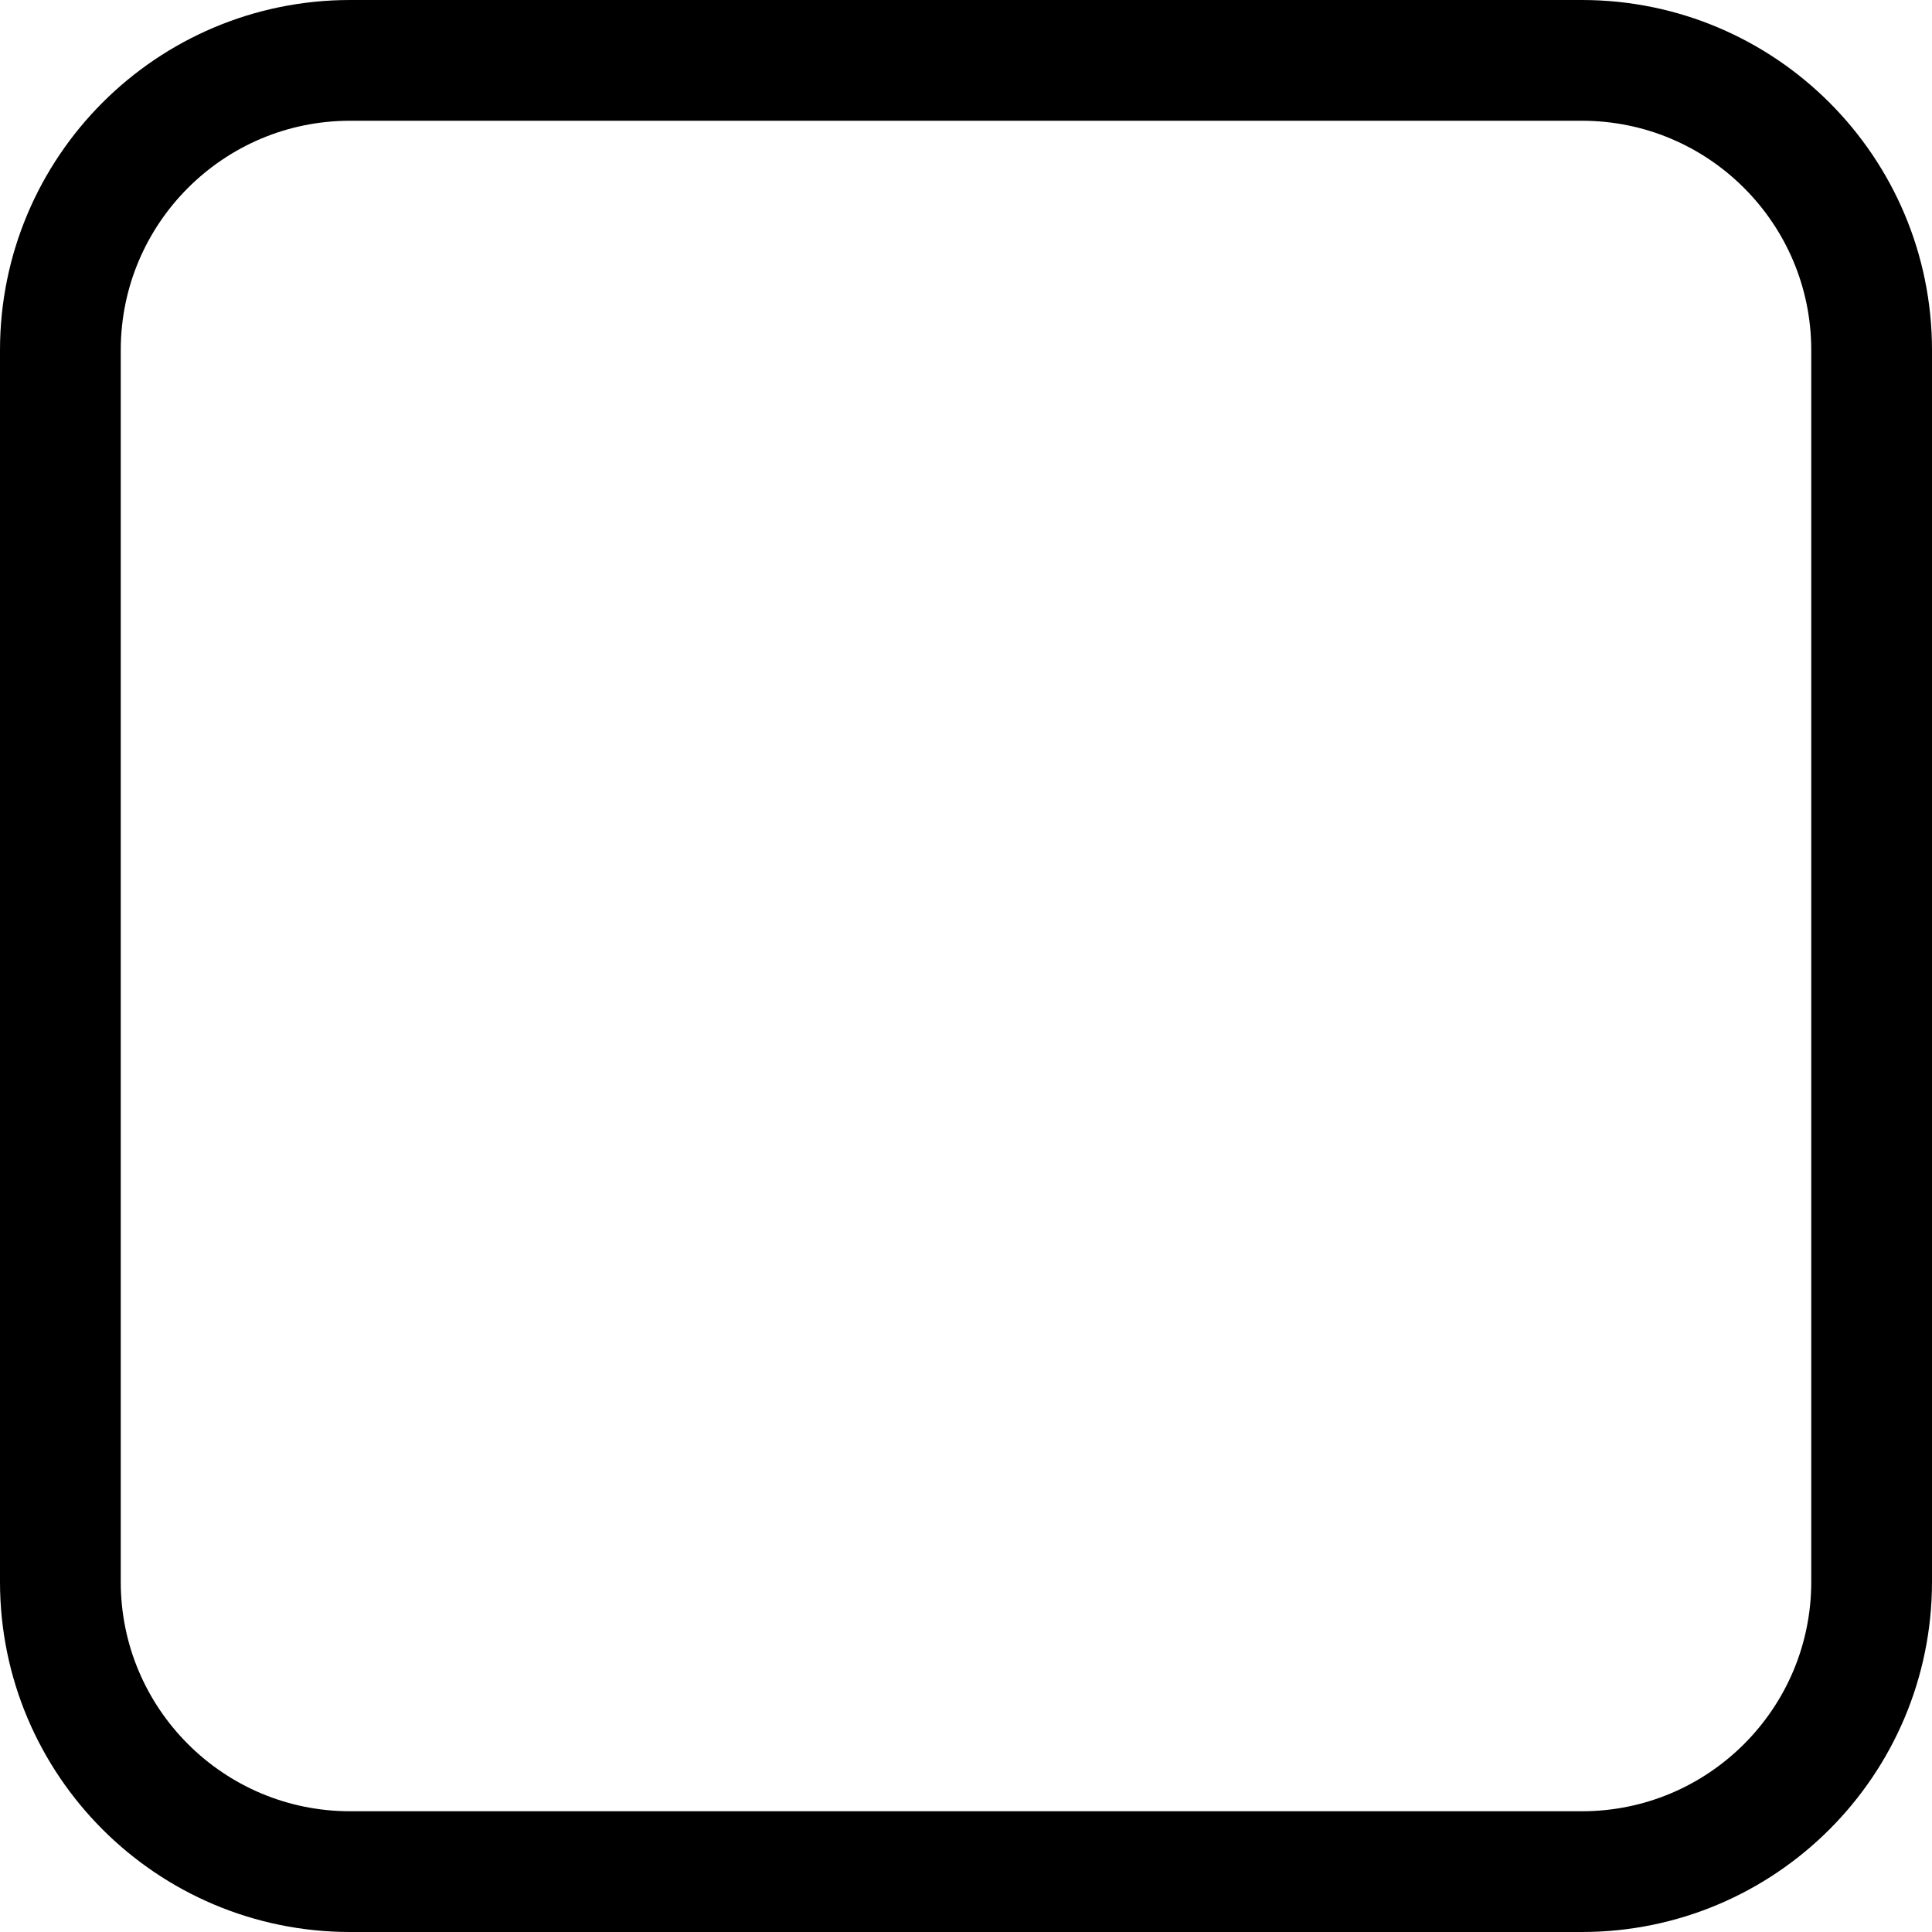
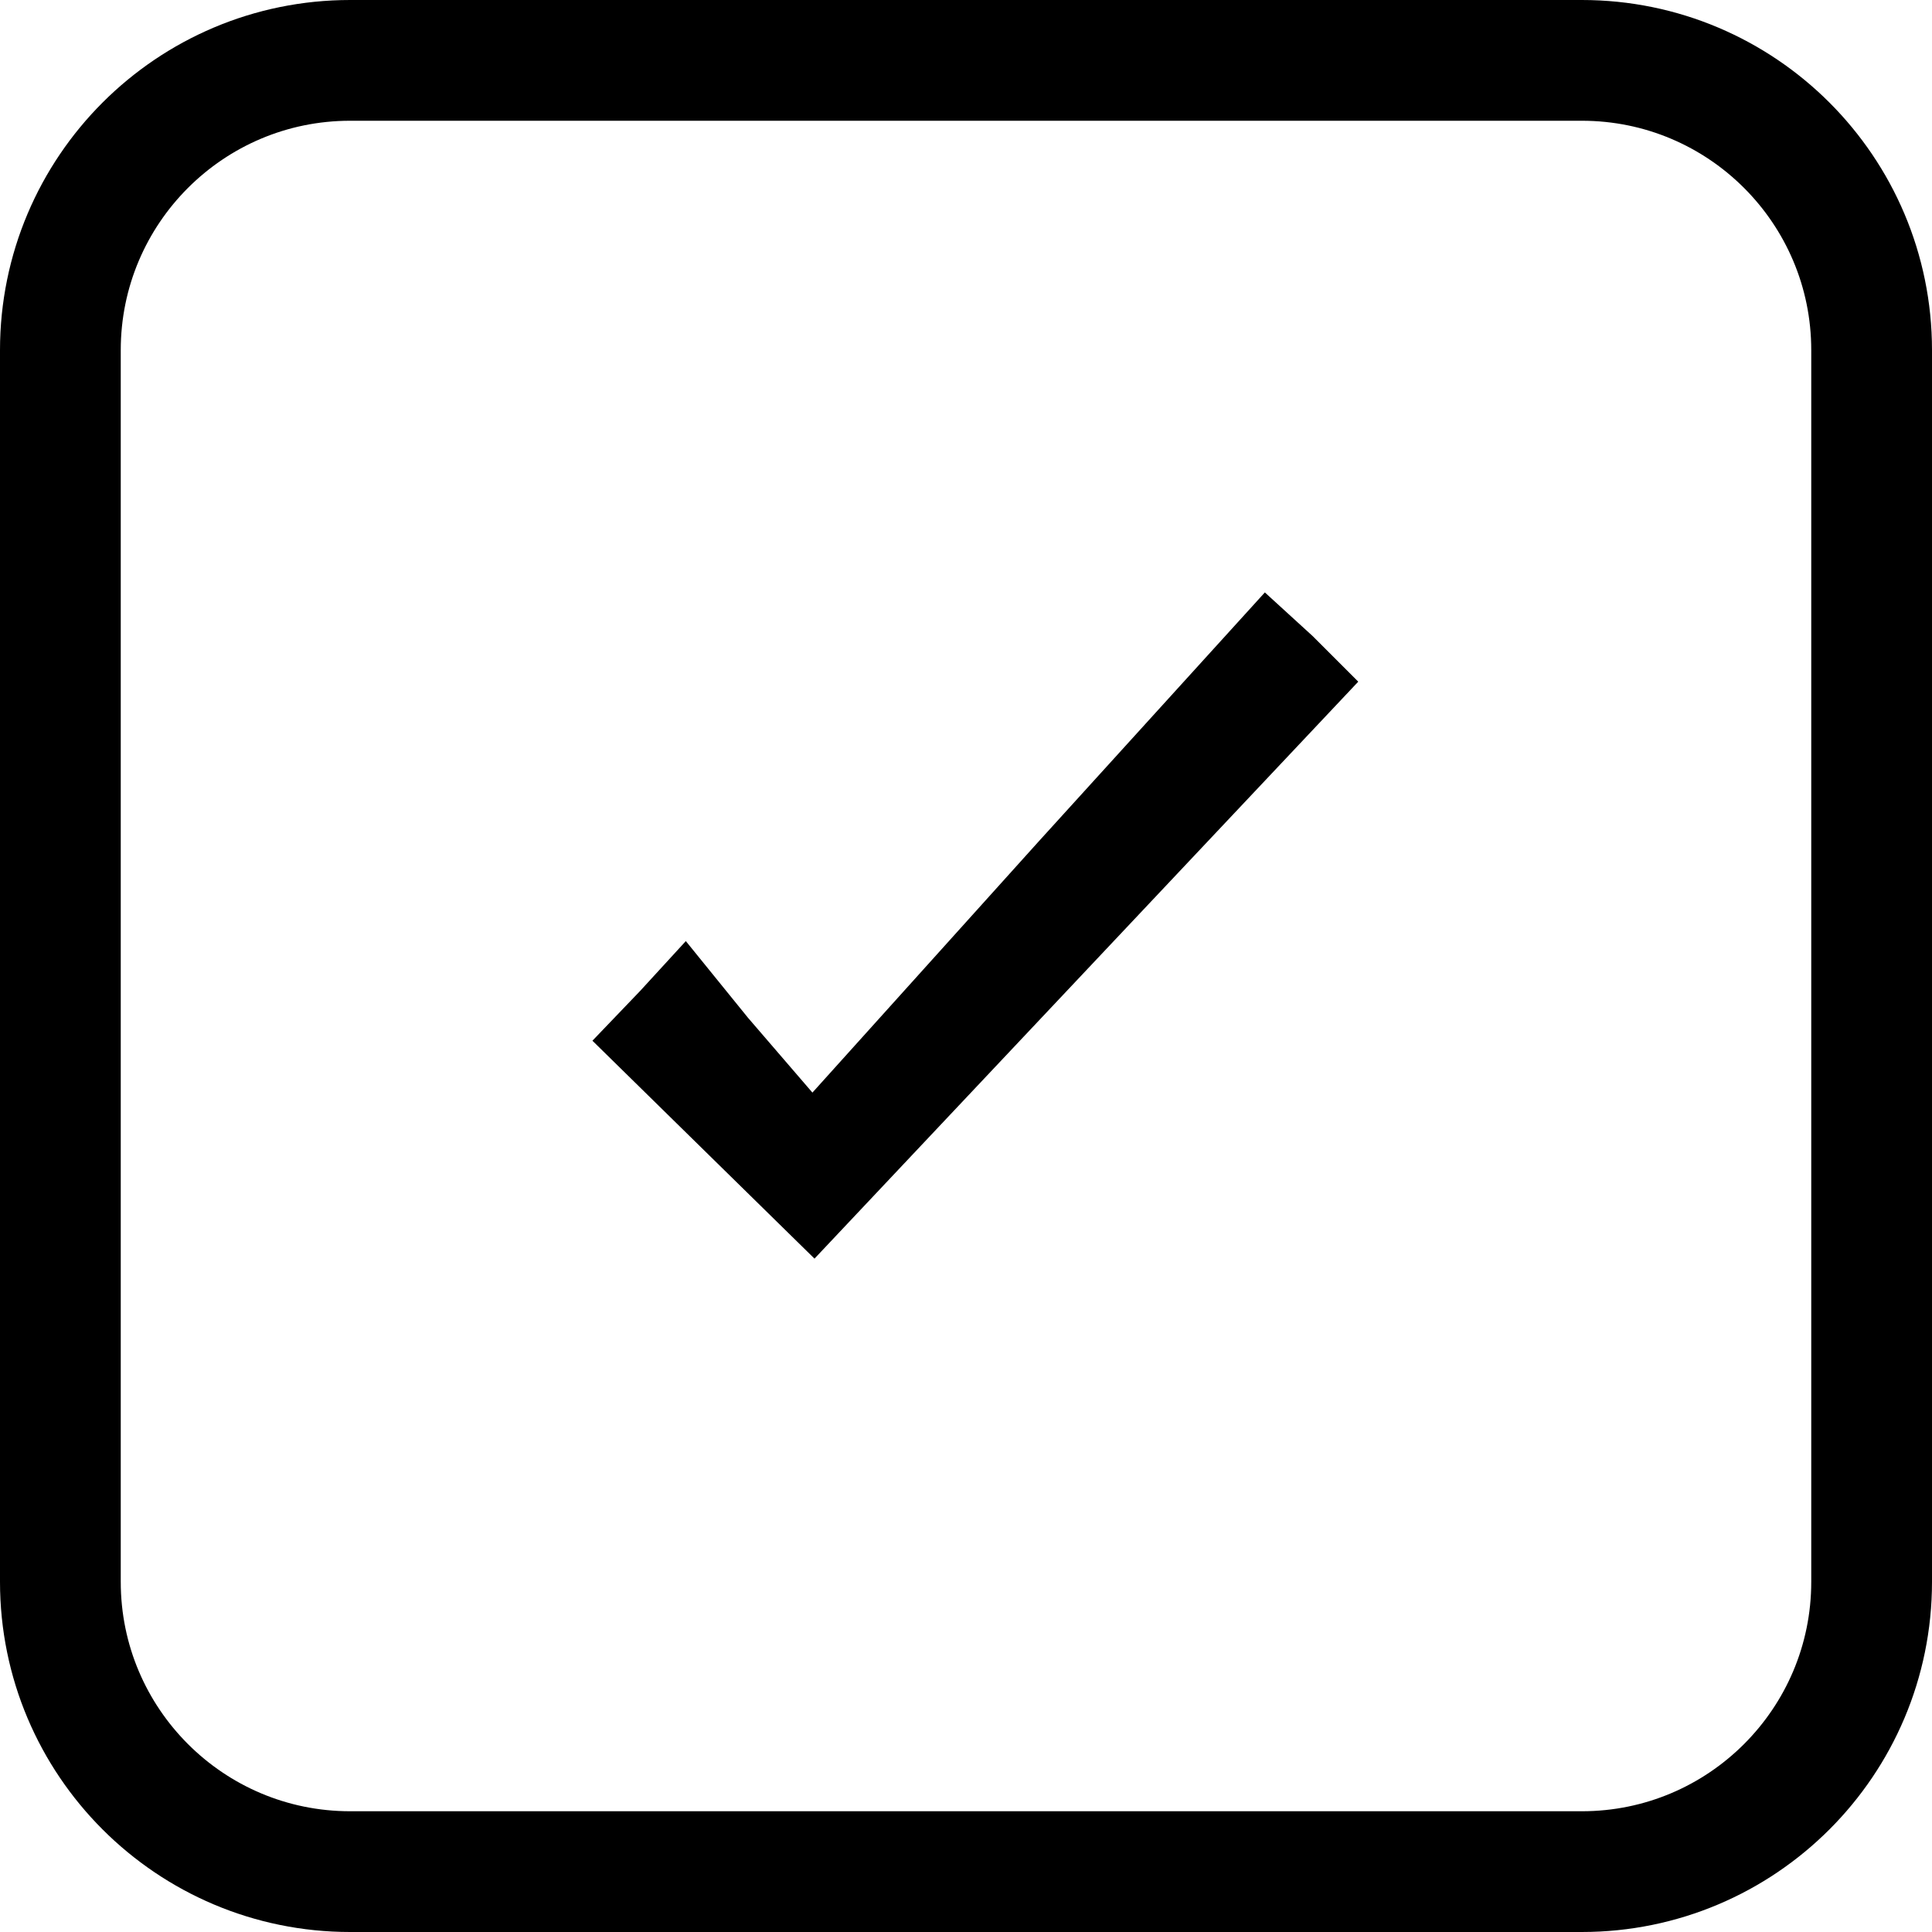
<svg xmlns="http://www.w3.org/2000/svg" viewBox="0 0 32 32">
  <defs>
    <clipPath id="icon-clip">
      <rect x="2" y="2" width="28" height="28" rx="3.8" ry="3.8" />
    </clipPath>
  </defs>
  <g id="frame">
    <rect x="1" y="1" width="30" height="30" rx="4.8" ry="4.8" stroke="currentColor" stroke-width="2" fill="none" />
  </g>
  <g id="icon" clip-path="url(#icon-clip)">
    <g id="shape_logic_yes" transform="translate(5 5) scale(0.34375)">
-       <path d="M355 380 l-109 -121 -31 36 -30 37 -22 -24 -23 -24 54 -53 53 -52 131 139 131 139 -22 22 -23 21 -109 -120z" fill="currentColor" stroke="none" />
+       <g transform="translate(0,64) scale(0.1,-0.1)" fill="currentColor" stroke="none">
+         <path d="M355 380 l-109 -121 -31 36 -30 37 -22 -24 -23 -24 54 -53 53 -52 131 139 131 139 -22 22 -23 21 -109 -120z" />
+       </g>
    </g>
  </g>
</svg>
